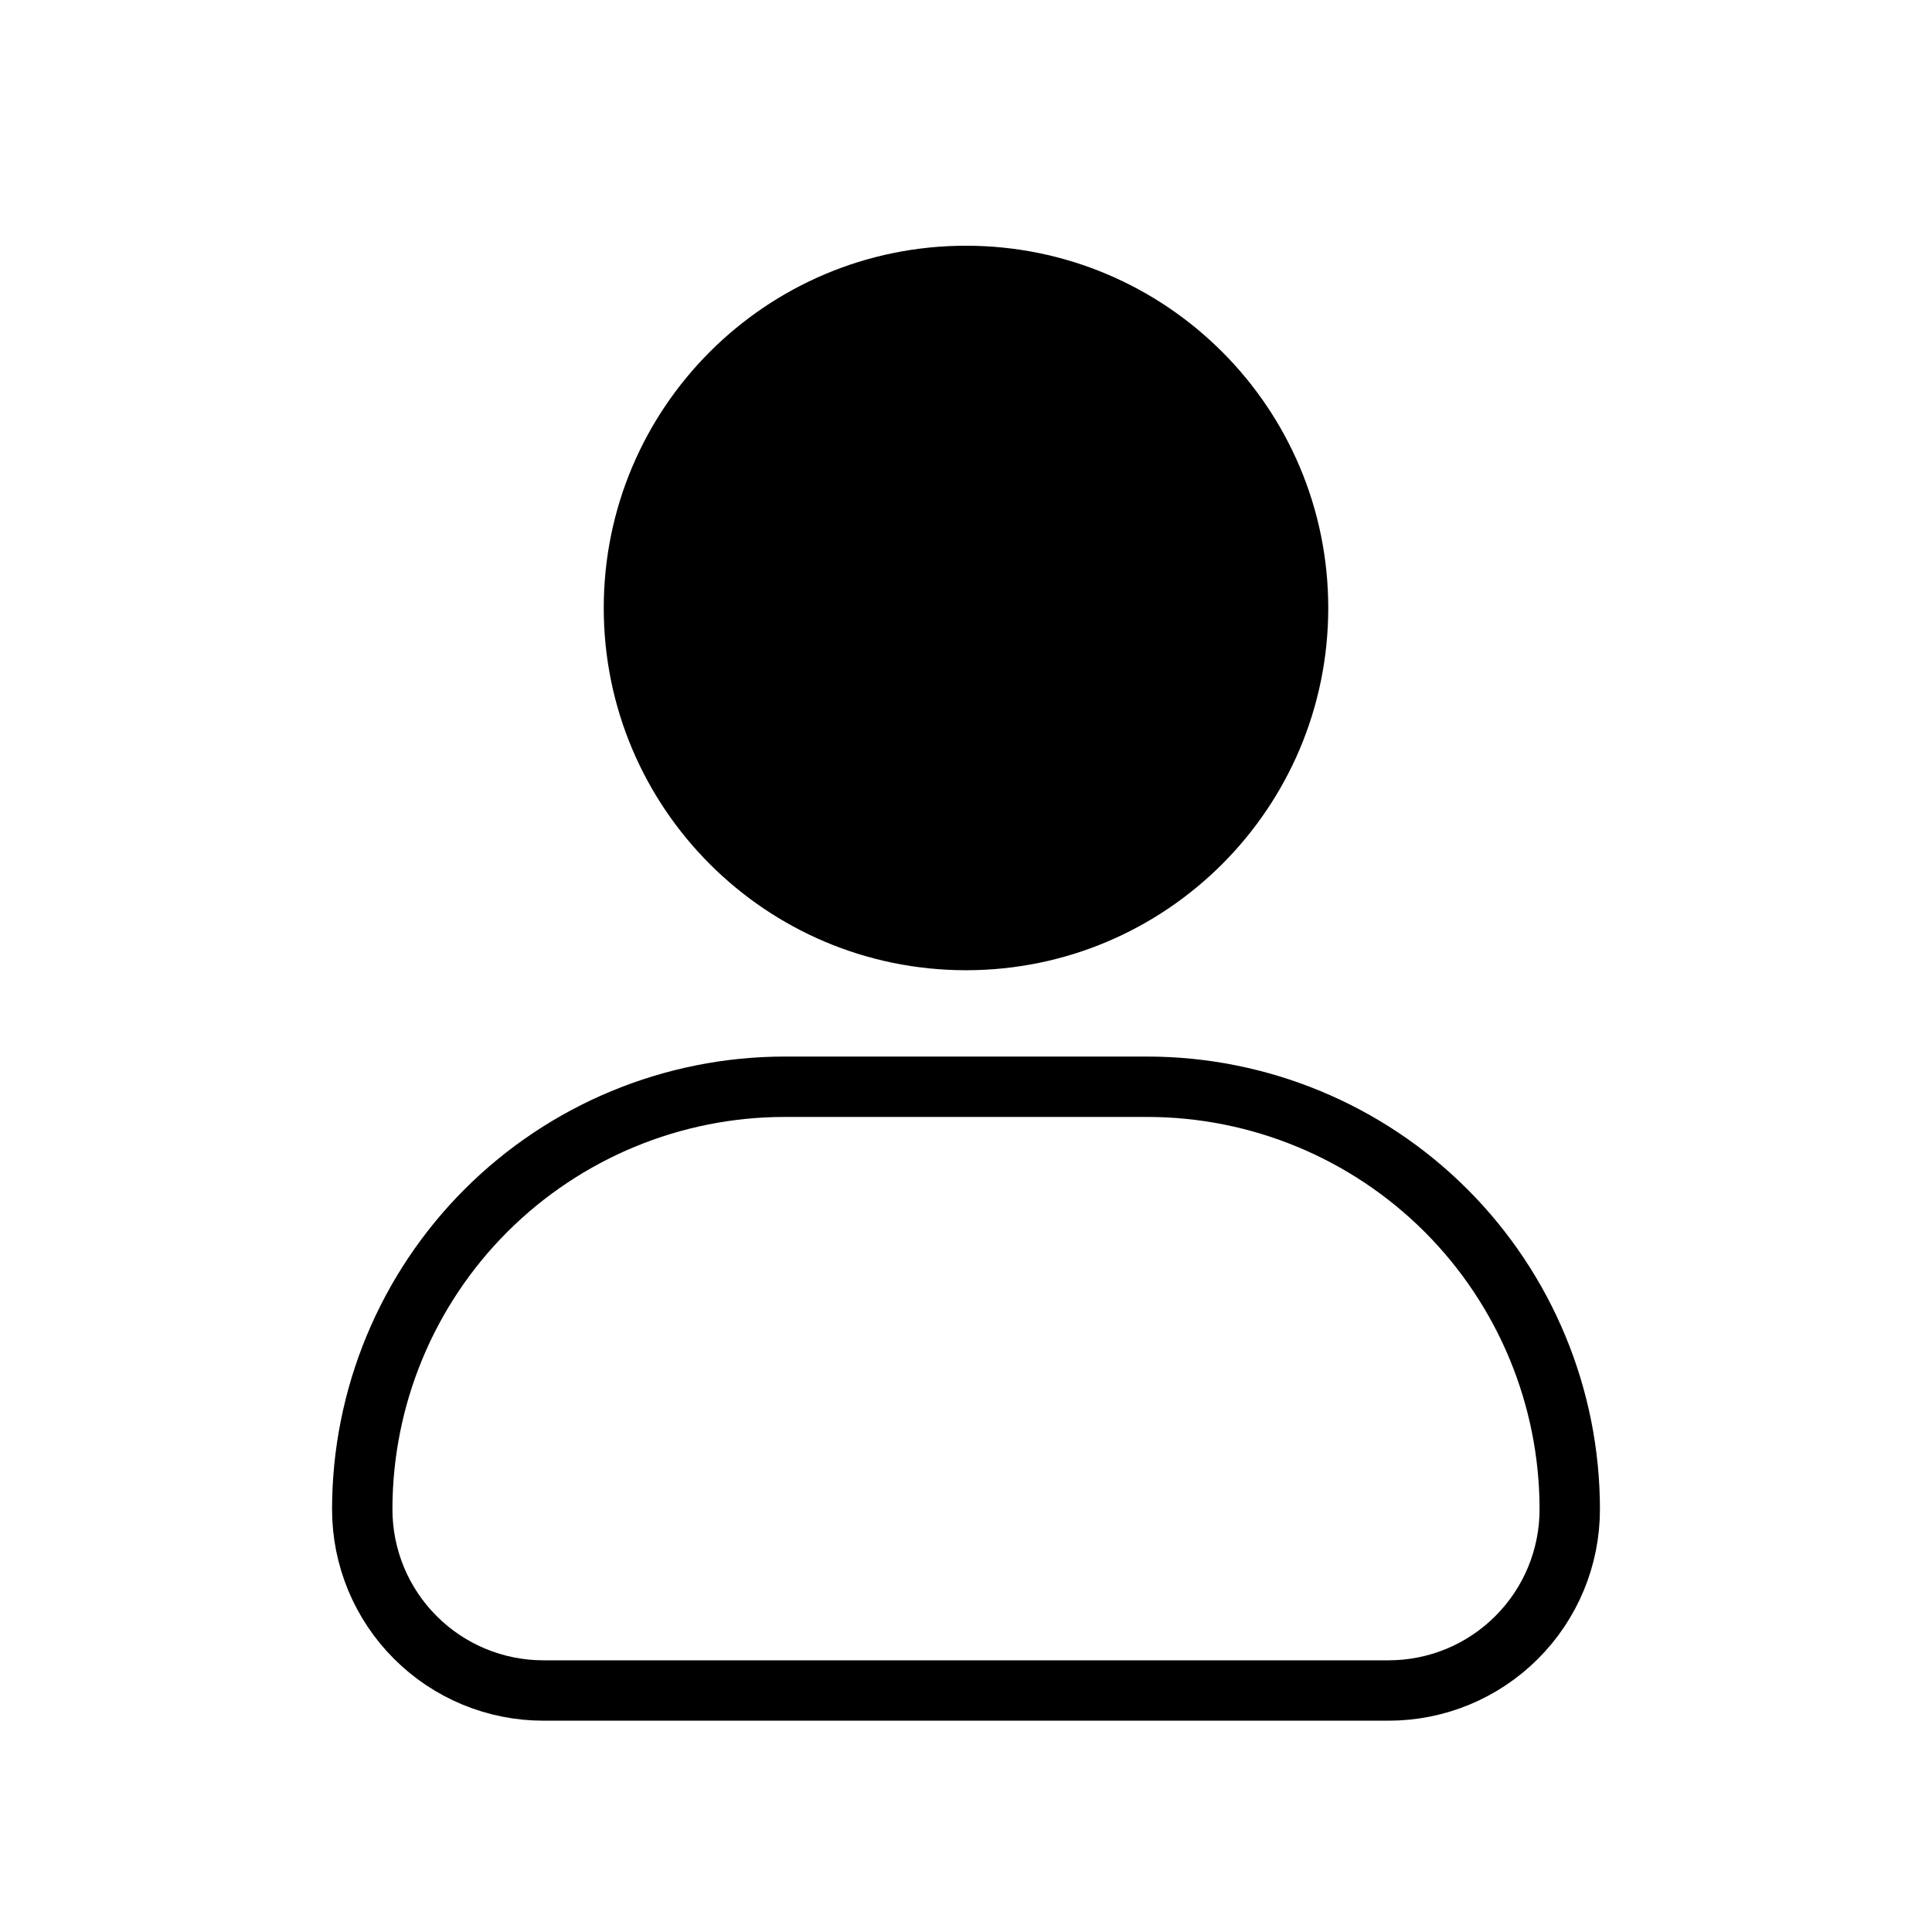
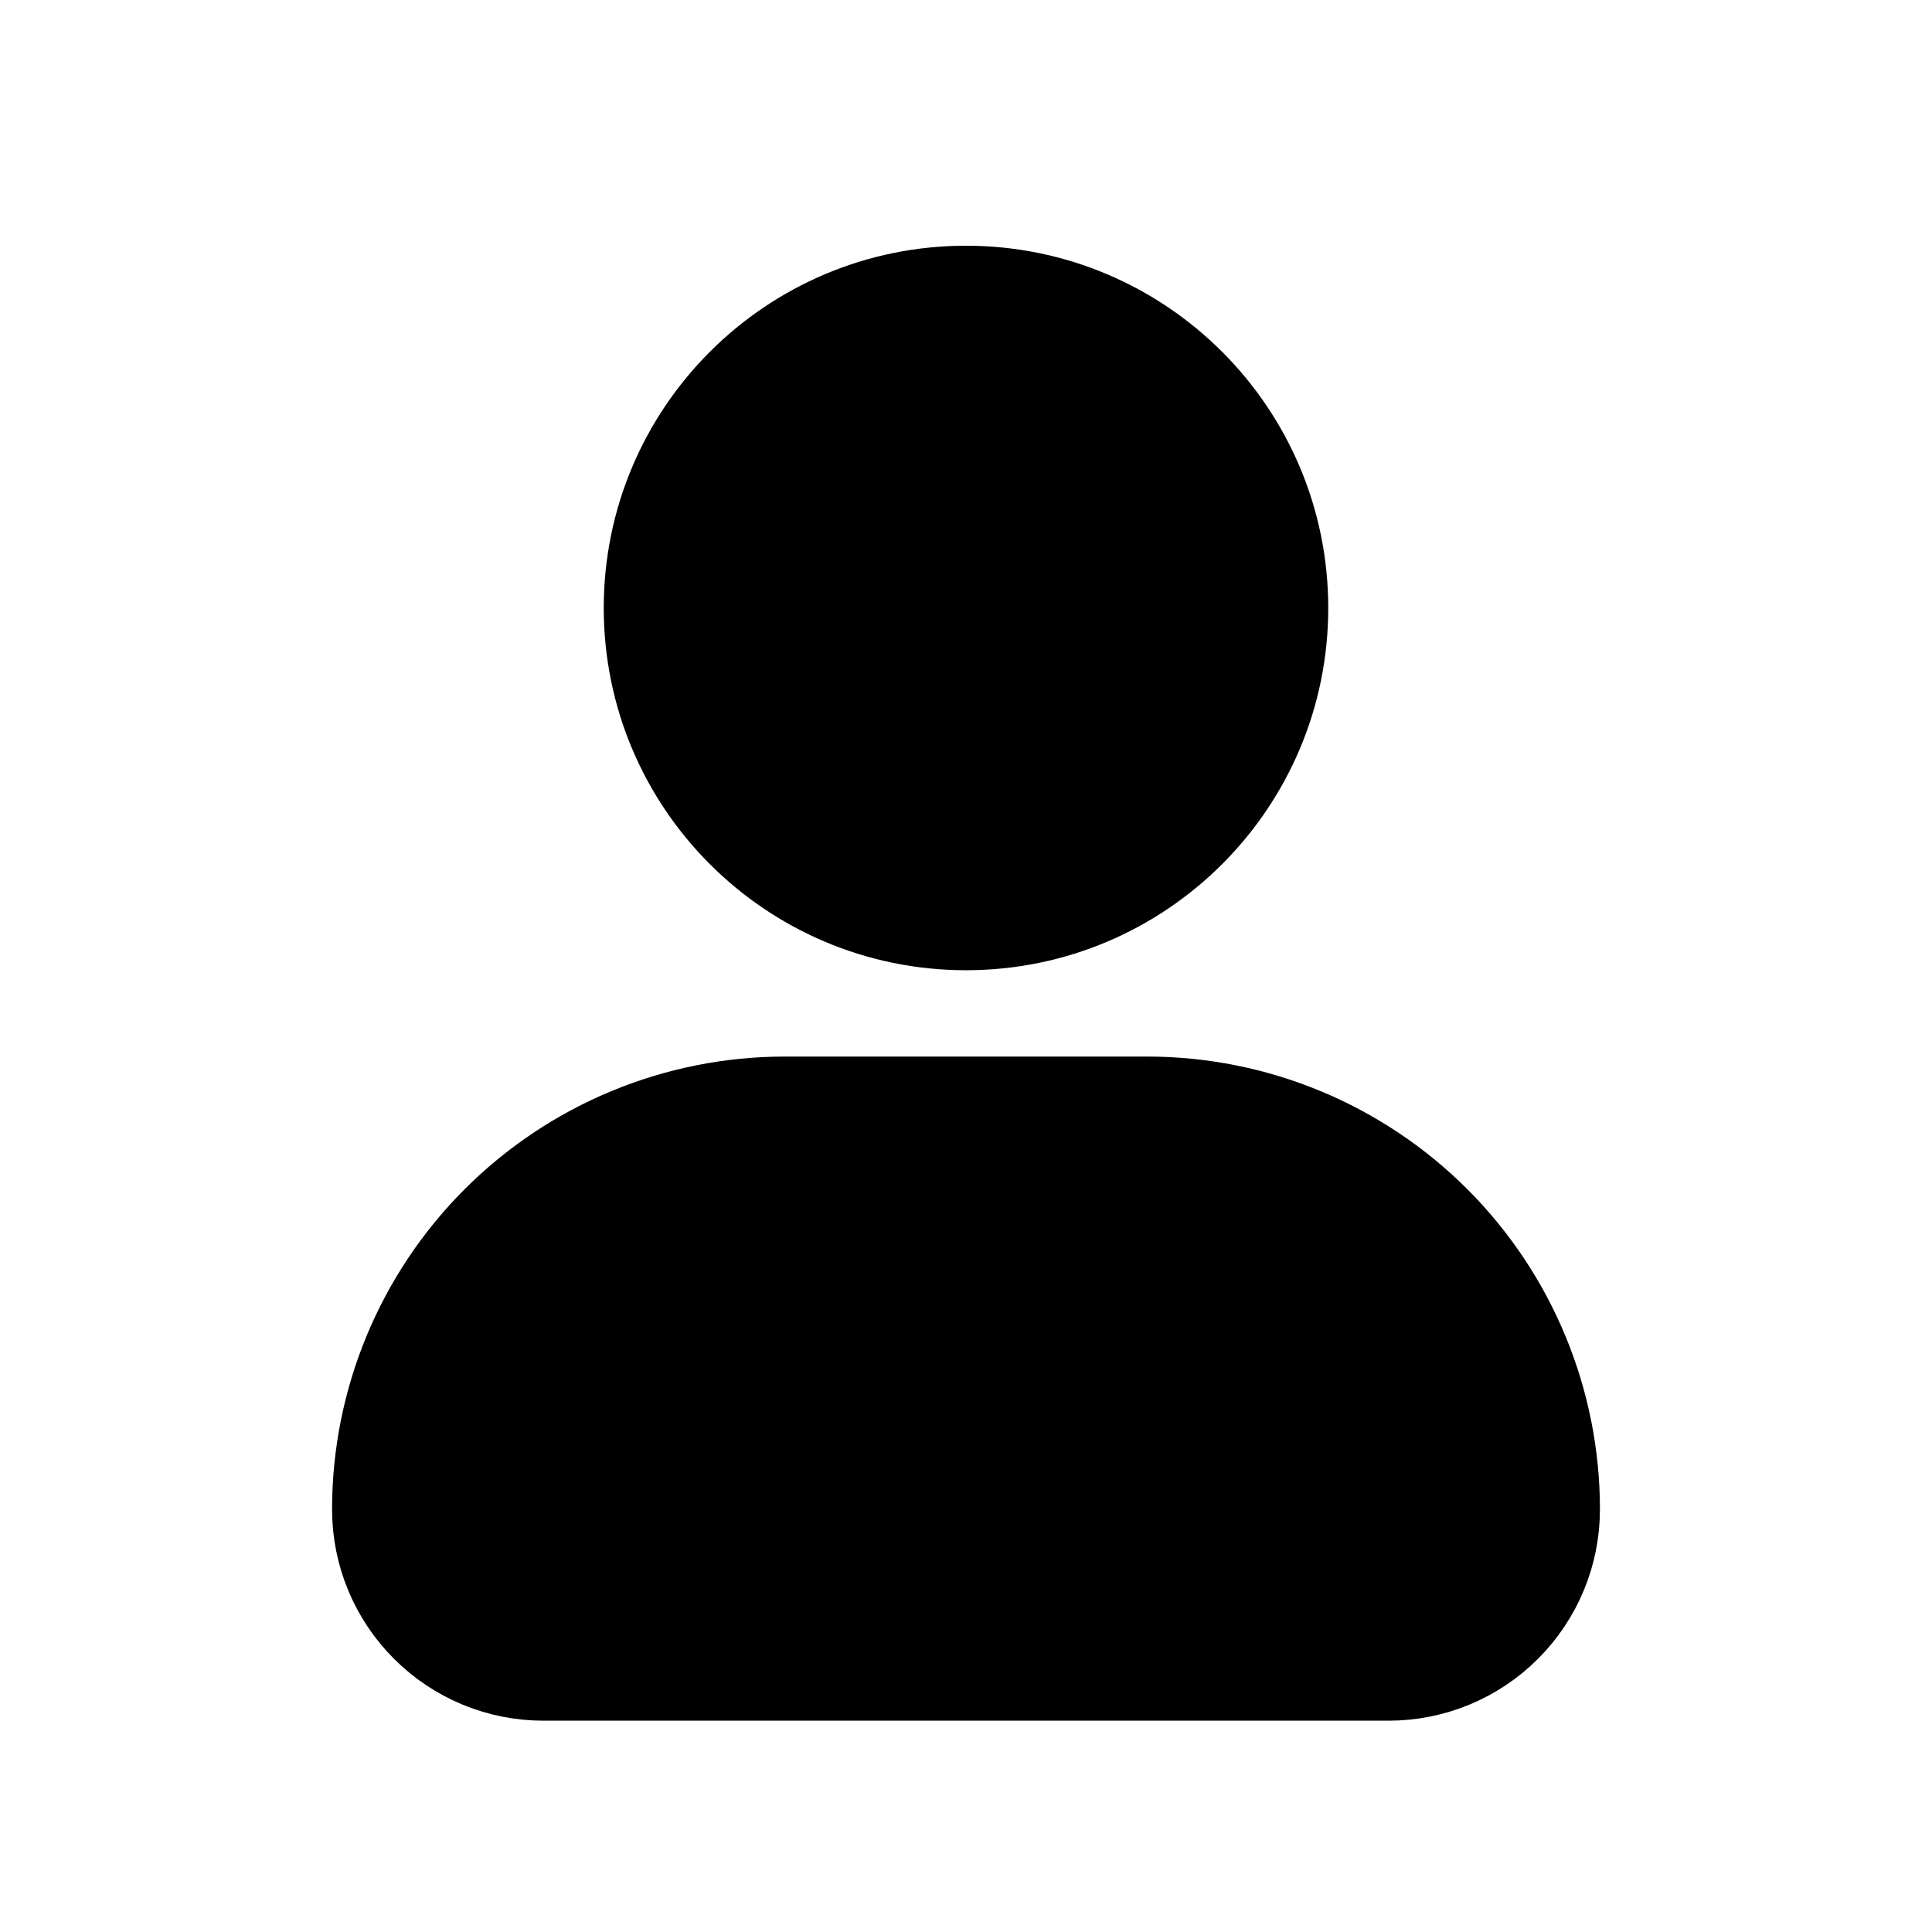
<svg xmlns="http://www.w3.org/2000/svg" width="32" height="32" viewBox="0 0 32 32" fill="none">
  <path d="M16 16.07C19.314 16.07 22 13.384 22 10.07C22 6.756 19.314 4.07 16 4.07C12.686 4.07 10 6.756 10 10.07C10 13.384 12.686 16.07 16 16.07Z" fill="currentColor" />
-   <path d="M19 18H13C11.143 18 9.363 18.738 8.05 20.05C6.737 21.363 6 23.143 6 25C6 25.796 6.316 26.559 6.879 27.121C7.441 27.684 8.204 28 9 28H23C23.796 28 24.559 27.684 25.121 27.121C25.684 26.559 26 25.796 26 25C26 23.143 25.262 21.363 23.95 20.05C22.637 18.738 20.857 18 19 18Z" fill="none" stroke="currentColor" />
+   <path d="M19 18H13C11.143 18 9.363 18.738 8.05 20.05C6.737 21.363 6 23.143 6 25C6 25.796 6.316 26.559 6.879 27.121C7.441 27.684 8.204 28 9 28H23C23.796 28 24.559 27.684 25.121 27.121C25.684 26.559 26 25.796 26 25C26 23.143 25.262 21.363 23.95 20.05C22.637 18.738 20.857 18 19 18Z" fill="currentColor" stroke="currentColor" />
</svg>
